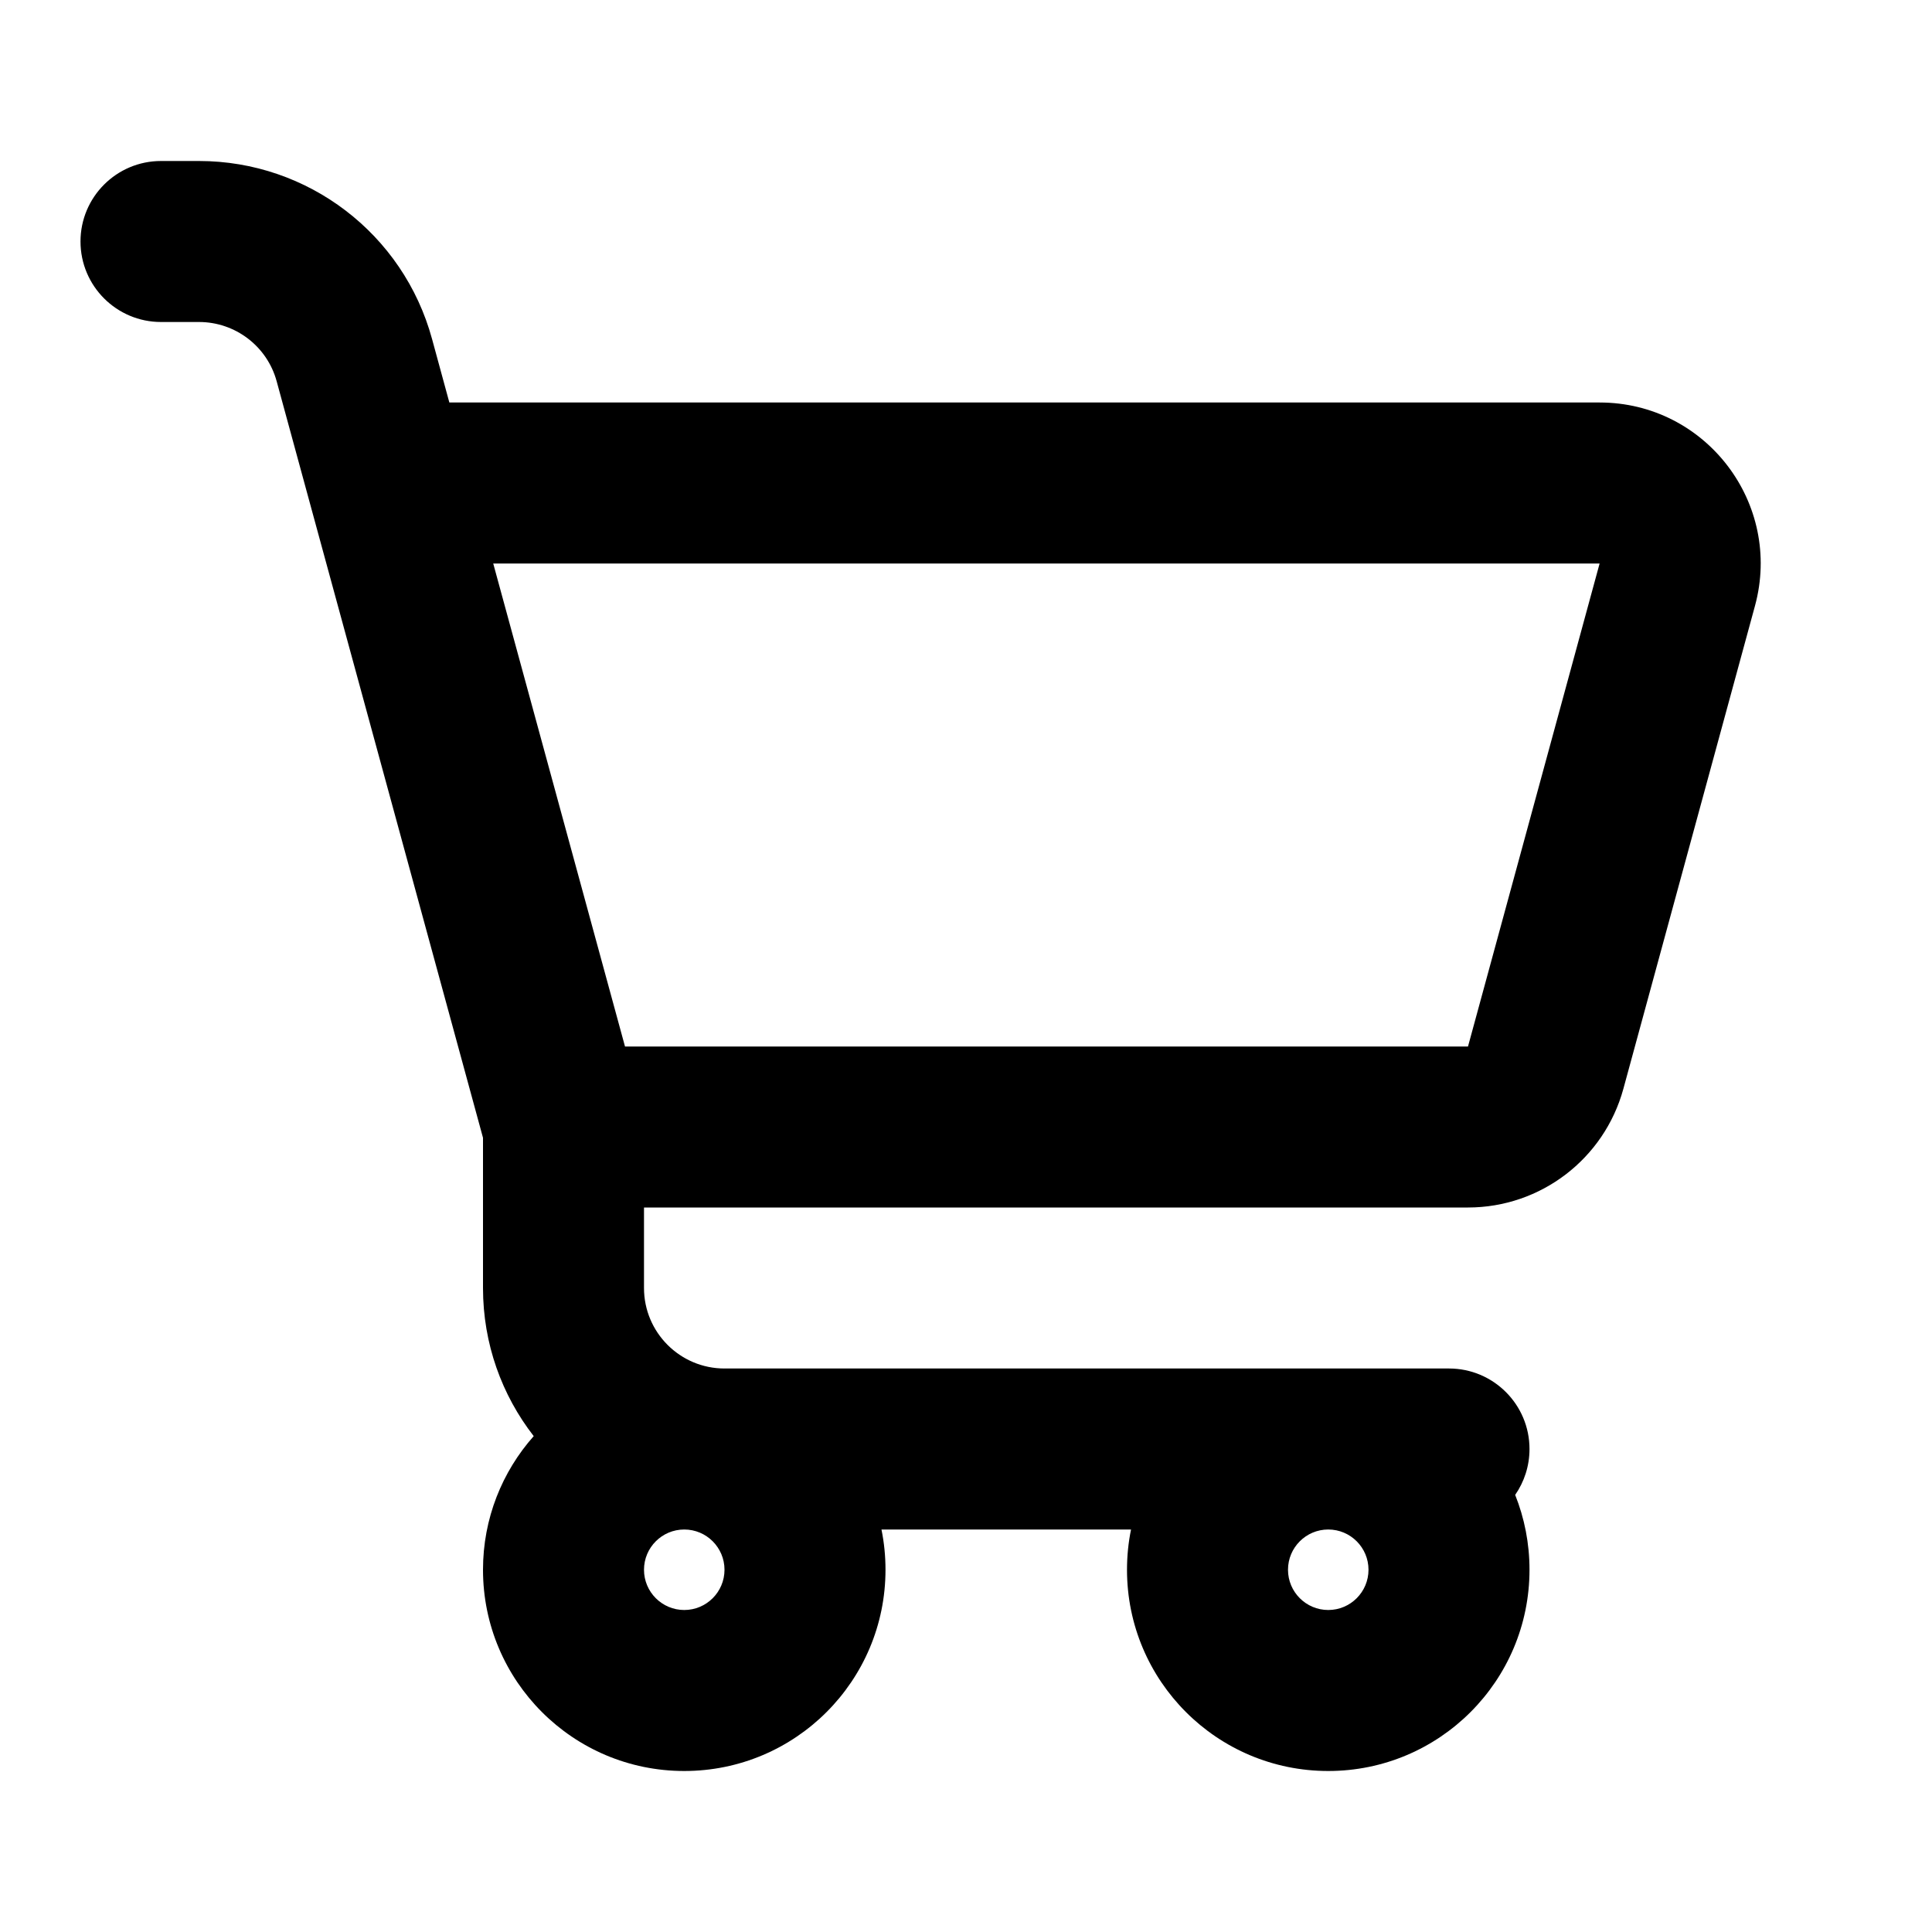
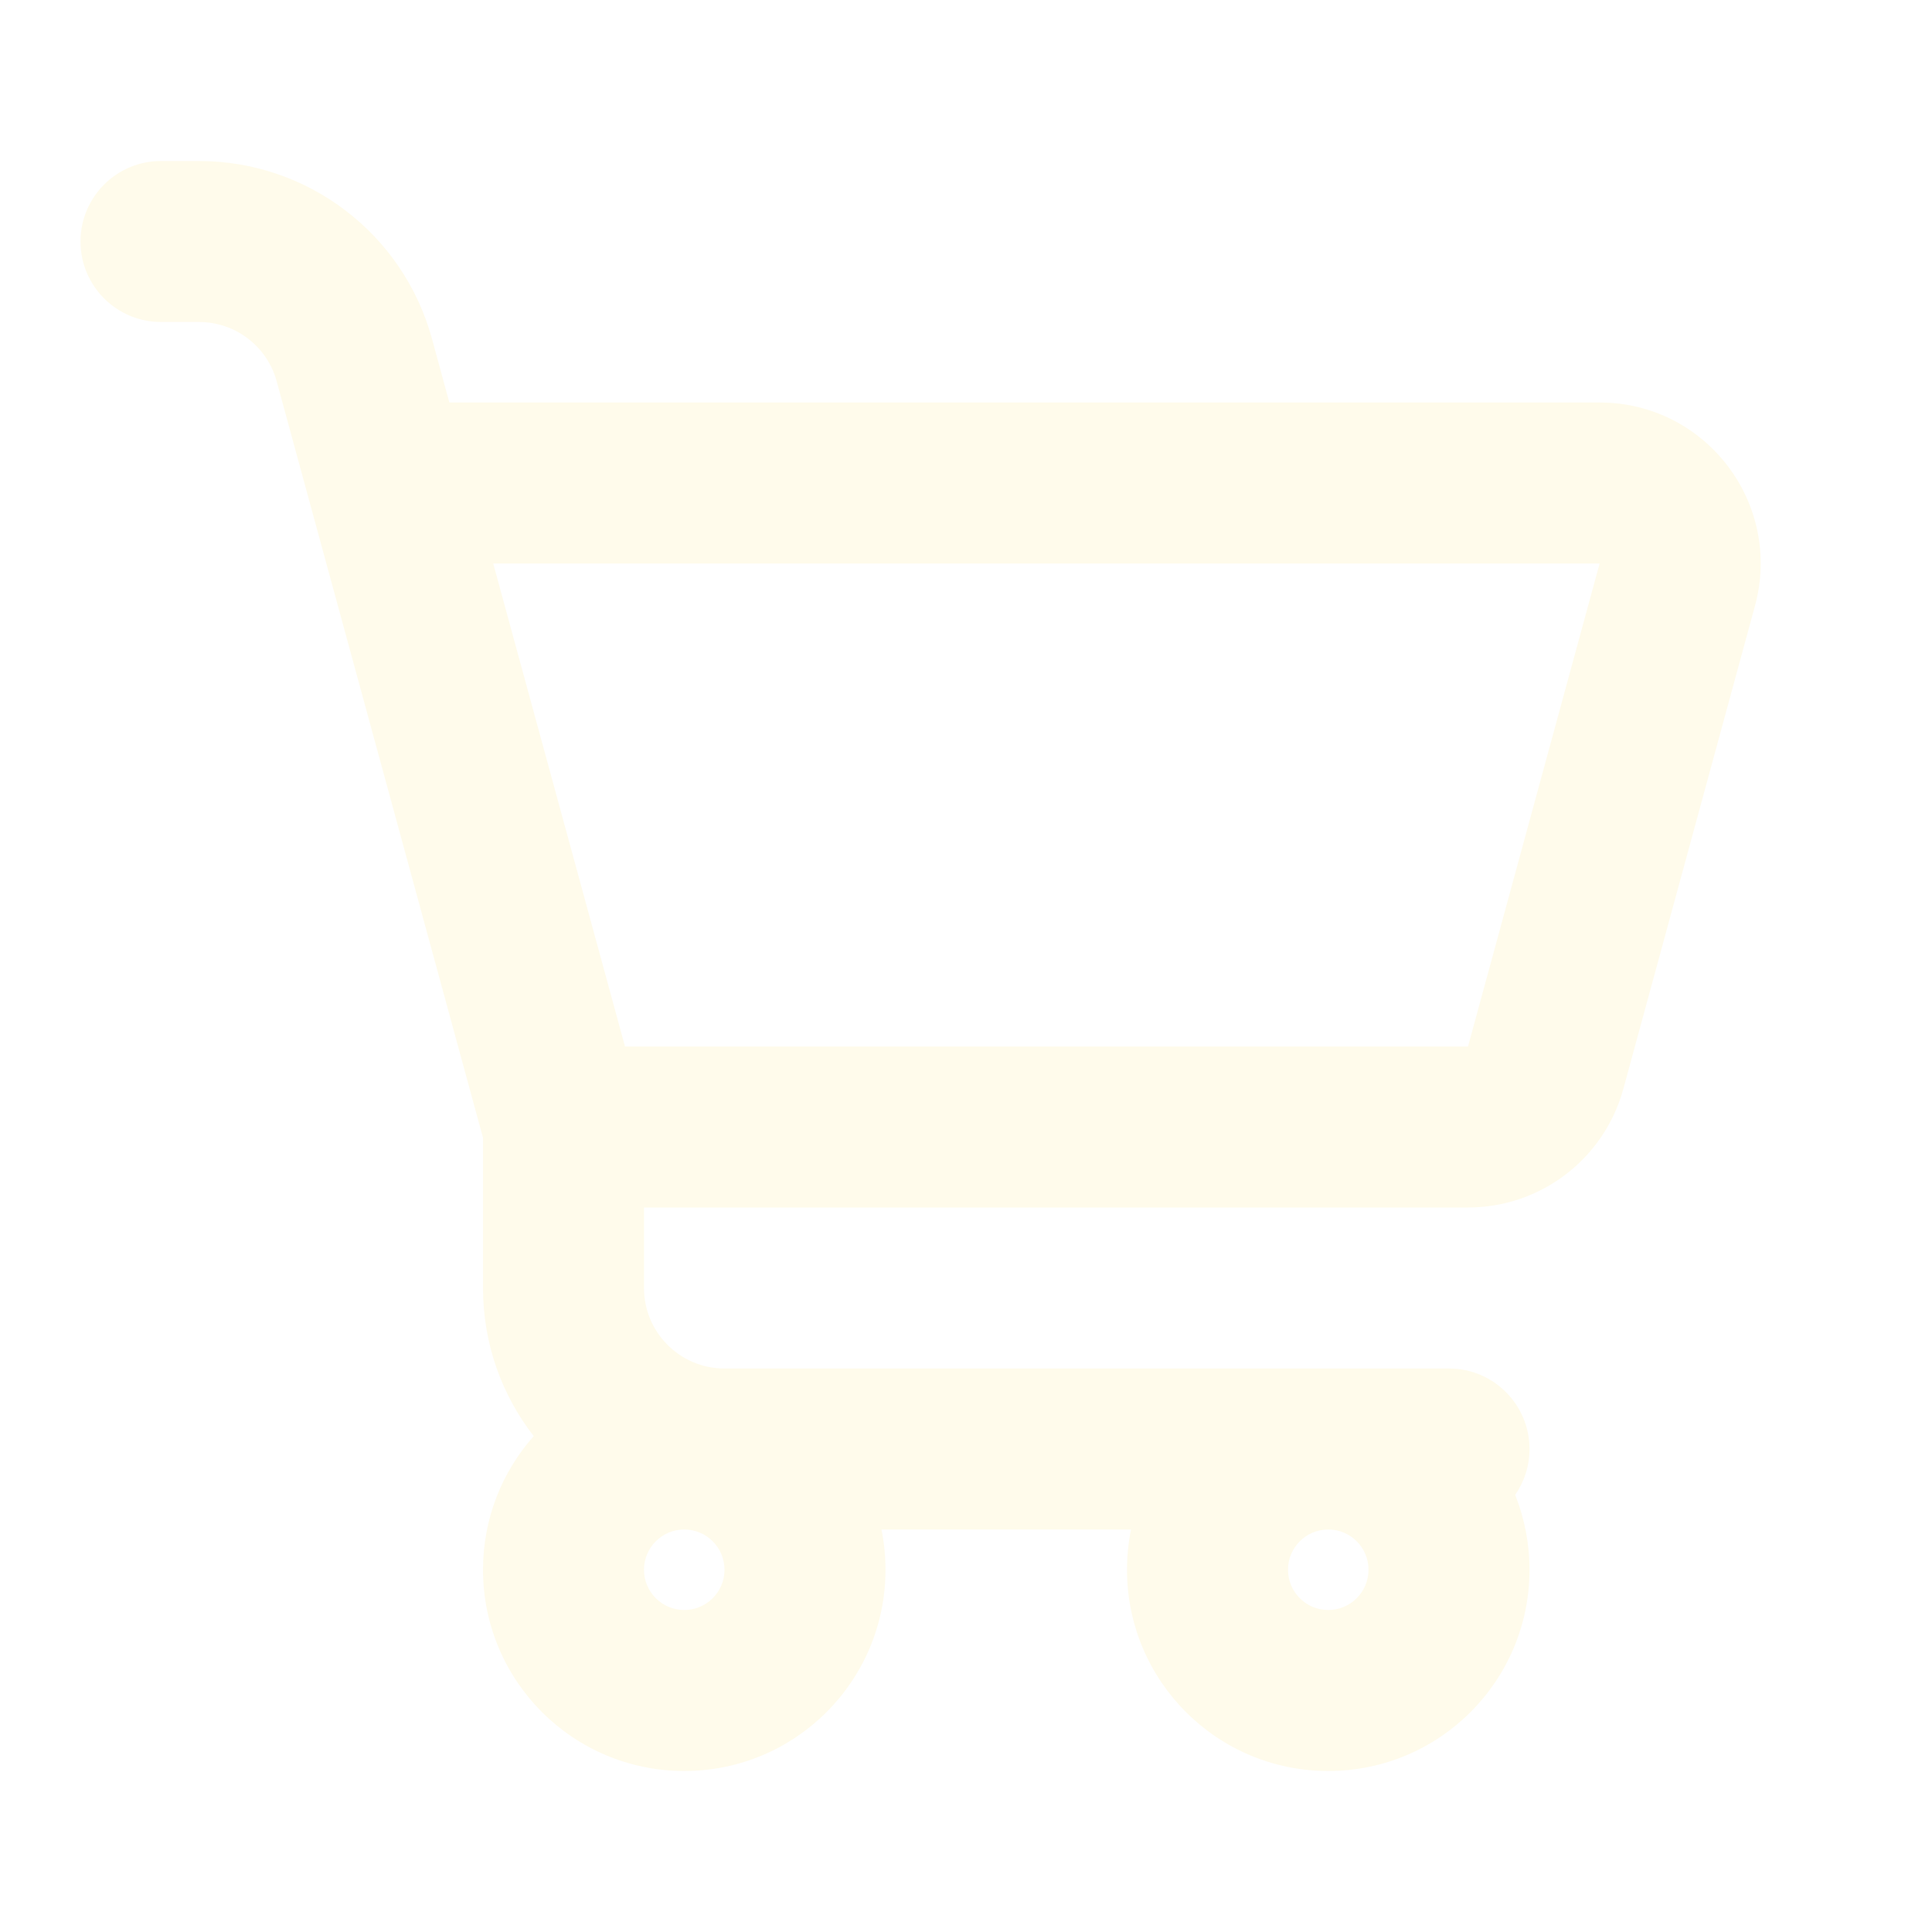
<svg xmlns="http://www.w3.org/2000/svg" width="800px" height="800px" viewBox="0 0 24 24" fill="none">
-   <path fill-rule="evenodd" clip-rule="evenodd" d="M2 2C1.448 2 1 2.448 1 3C1 3.552 1.448 4 2 4H2.472C2.923 4 3.319 4.302 3.437 4.737L3.853 6.263L6 14.134V16C6 16.694 6.235 17.332 6.63 17.84C6.238 18.282 6 18.863 6 19.5C6 20.881 7.119 22 8.5 22C9.881 22 11 20.881 11 19.5C11 19.329 10.983 19.162 10.95 19H14.05C14.017 19.162 14 19.329 14 19.5C14 20.881 15.119 22 16.5 22C17.881 22 19 20.881 19 19.5C19 19.172 18.937 18.858 18.822 18.57C18.934 18.409 19 18.212 19 18C19 17.448 18.552 17 18 17H16.5H9C8.448 17 8 16.552 8 16V15H18.236C19.138 15 19.928 14.396 20.166 13.526L21.801 7.526C22.147 6.254 21.19 5 19.871 5H5.582L5.367 4.211C5.011 2.905 3.825 2 2.472 2H2ZM16.5 19C16.224 19 16 19.224 16 19.5C16 19.776 16.224 20 16.5 20C16.776 20 17 19.776 17 19.5C17 19.224 16.776 19 16.5 19ZM18.236 13H7.764L6.127 7H19.871L18.236 13ZM8.5 19C8.224 19 8 19.224 8 19.5C8 19.776 8.224 20 8.5 20C8.776 20 9 19.776 9 19.5C9 19.224 8.776 19 8.5 19Z" fill="#000000" />
+   <path fill-rule="evenodd" clip-rule="evenodd" d="M2 2C1.448 2 1 2.448 1 3C1 3.552 1.448 4 2 4H2.472C2.923 4 3.319 4.302 3.437 4.737L3.853 6.263L6 14.134V16C6 16.694 6.235 17.332 6.63 17.84C6.238 18.282 6 18.863 6 19.5C6 20.881 7.119 22 8.5 22C9.881 22 11 20.881 11 19.5C11 19.329 10.983 19.162 10.95 19H14.05C14.017 19.162 14 19.329 14 19.5C14 20.881 15.119 22 16.5 22C17.881 22 19 20.881 19 19.5C19 19.172 18.937 18.858 18.822 18.57C18.934 18.409 19 18.212 19 18C19 17.448 18.552 17 18 17H16.5H9C8.448 17 8 16.552 8 16V15H18.236C19.138 15 19.928 14.396 20.166 13.526L21.801 7.526C22.147 6.254 21.19 5 19.871 5H5.582L5.367 4.211C5.011 2.905 3.825 2 2.472 2H2ZM16.5 19C16.224 19 16 19.224 16 19.5C16 19.776 16.224 20 16.5 20C16.776 20 17 19.776 17 19.5C17 19.224 16.776 19 16.5 19ZM18.236 13H7.764L6.127 7H19.871L18.236 13ZM8.5 19C8.224 19 8 19.224 8 19.5C8 19.776 8.224 20 8.5 20C8.776 20 9 19.776 9 19.5C9 19.224 8.776 19 8.5 19Z" fill="#FFFBEB" />
</svg>
